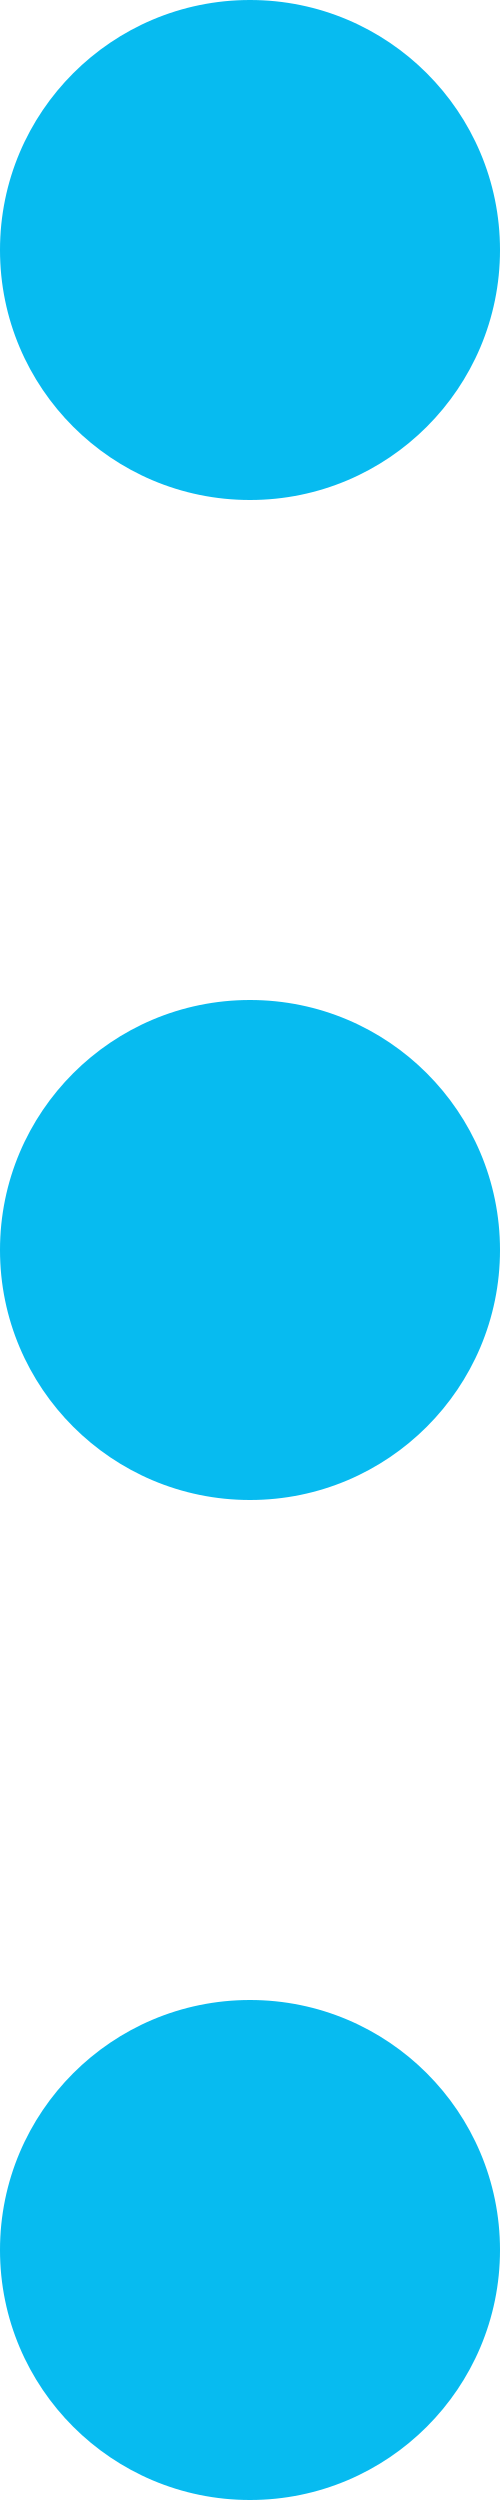
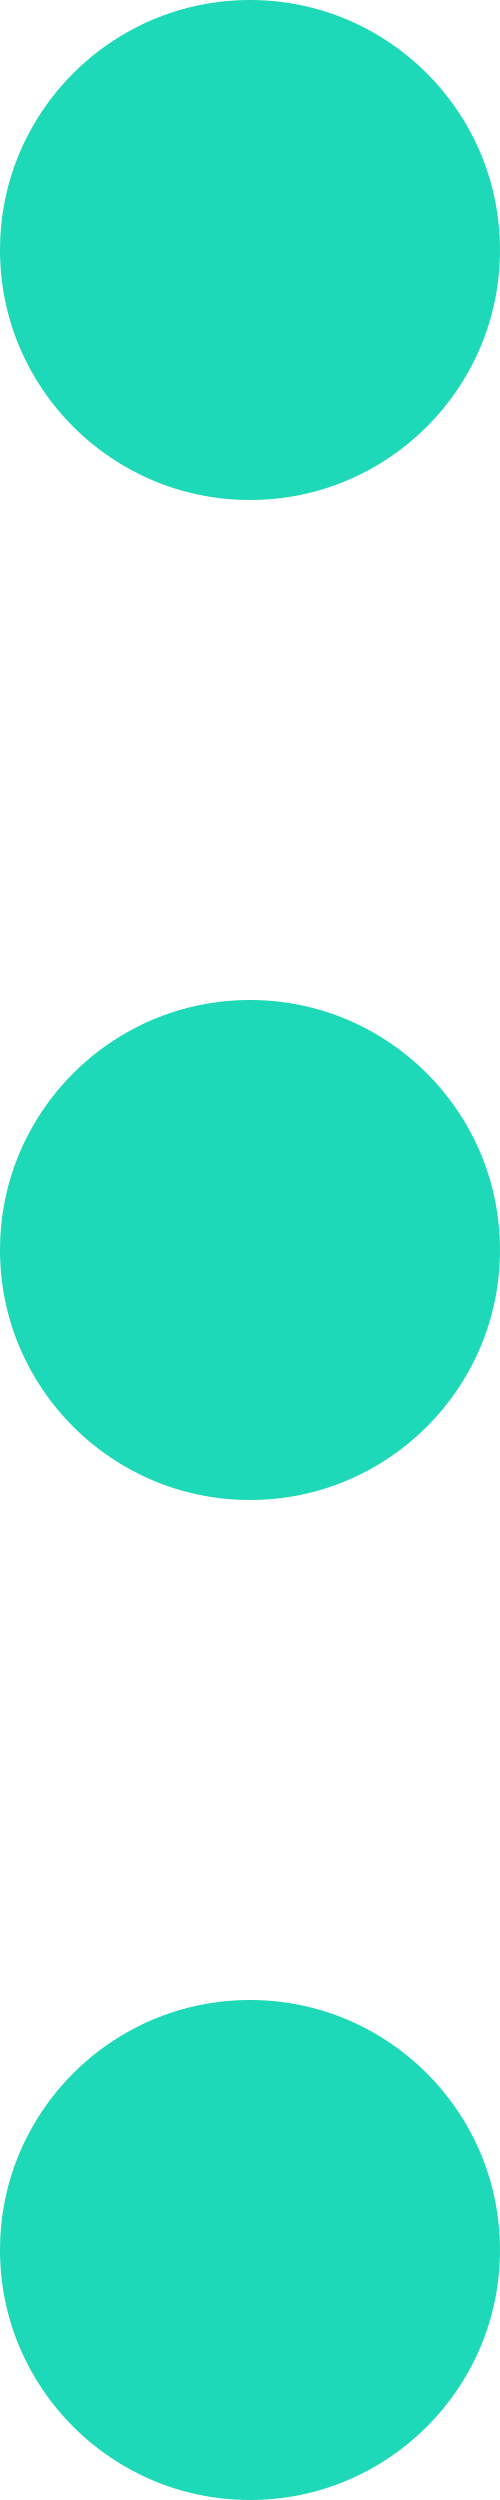
<svg xmlns="http://www.w3.org/2000/svg" width="4" height="20" viewBox="0 0 4 20" fill="none">
-   <circle cx="2" cy="2" r="2" fill="#07BBF0" />
-   <circle cx="2" cy="10" r="2" fill="#07BBF0" />
-   <circle cx="2" cy="18" r="2" fill="#07BBF0" />
+   <circle cx="2" cy="2" r="2" fill="#1DD9B7" />
+   <circle cx="2" cy="10" r="2" fill="#1DD9B7" />
+   <circle cx="2" cy="18" r="2" fill="#1DD9B7" />
</svg>
